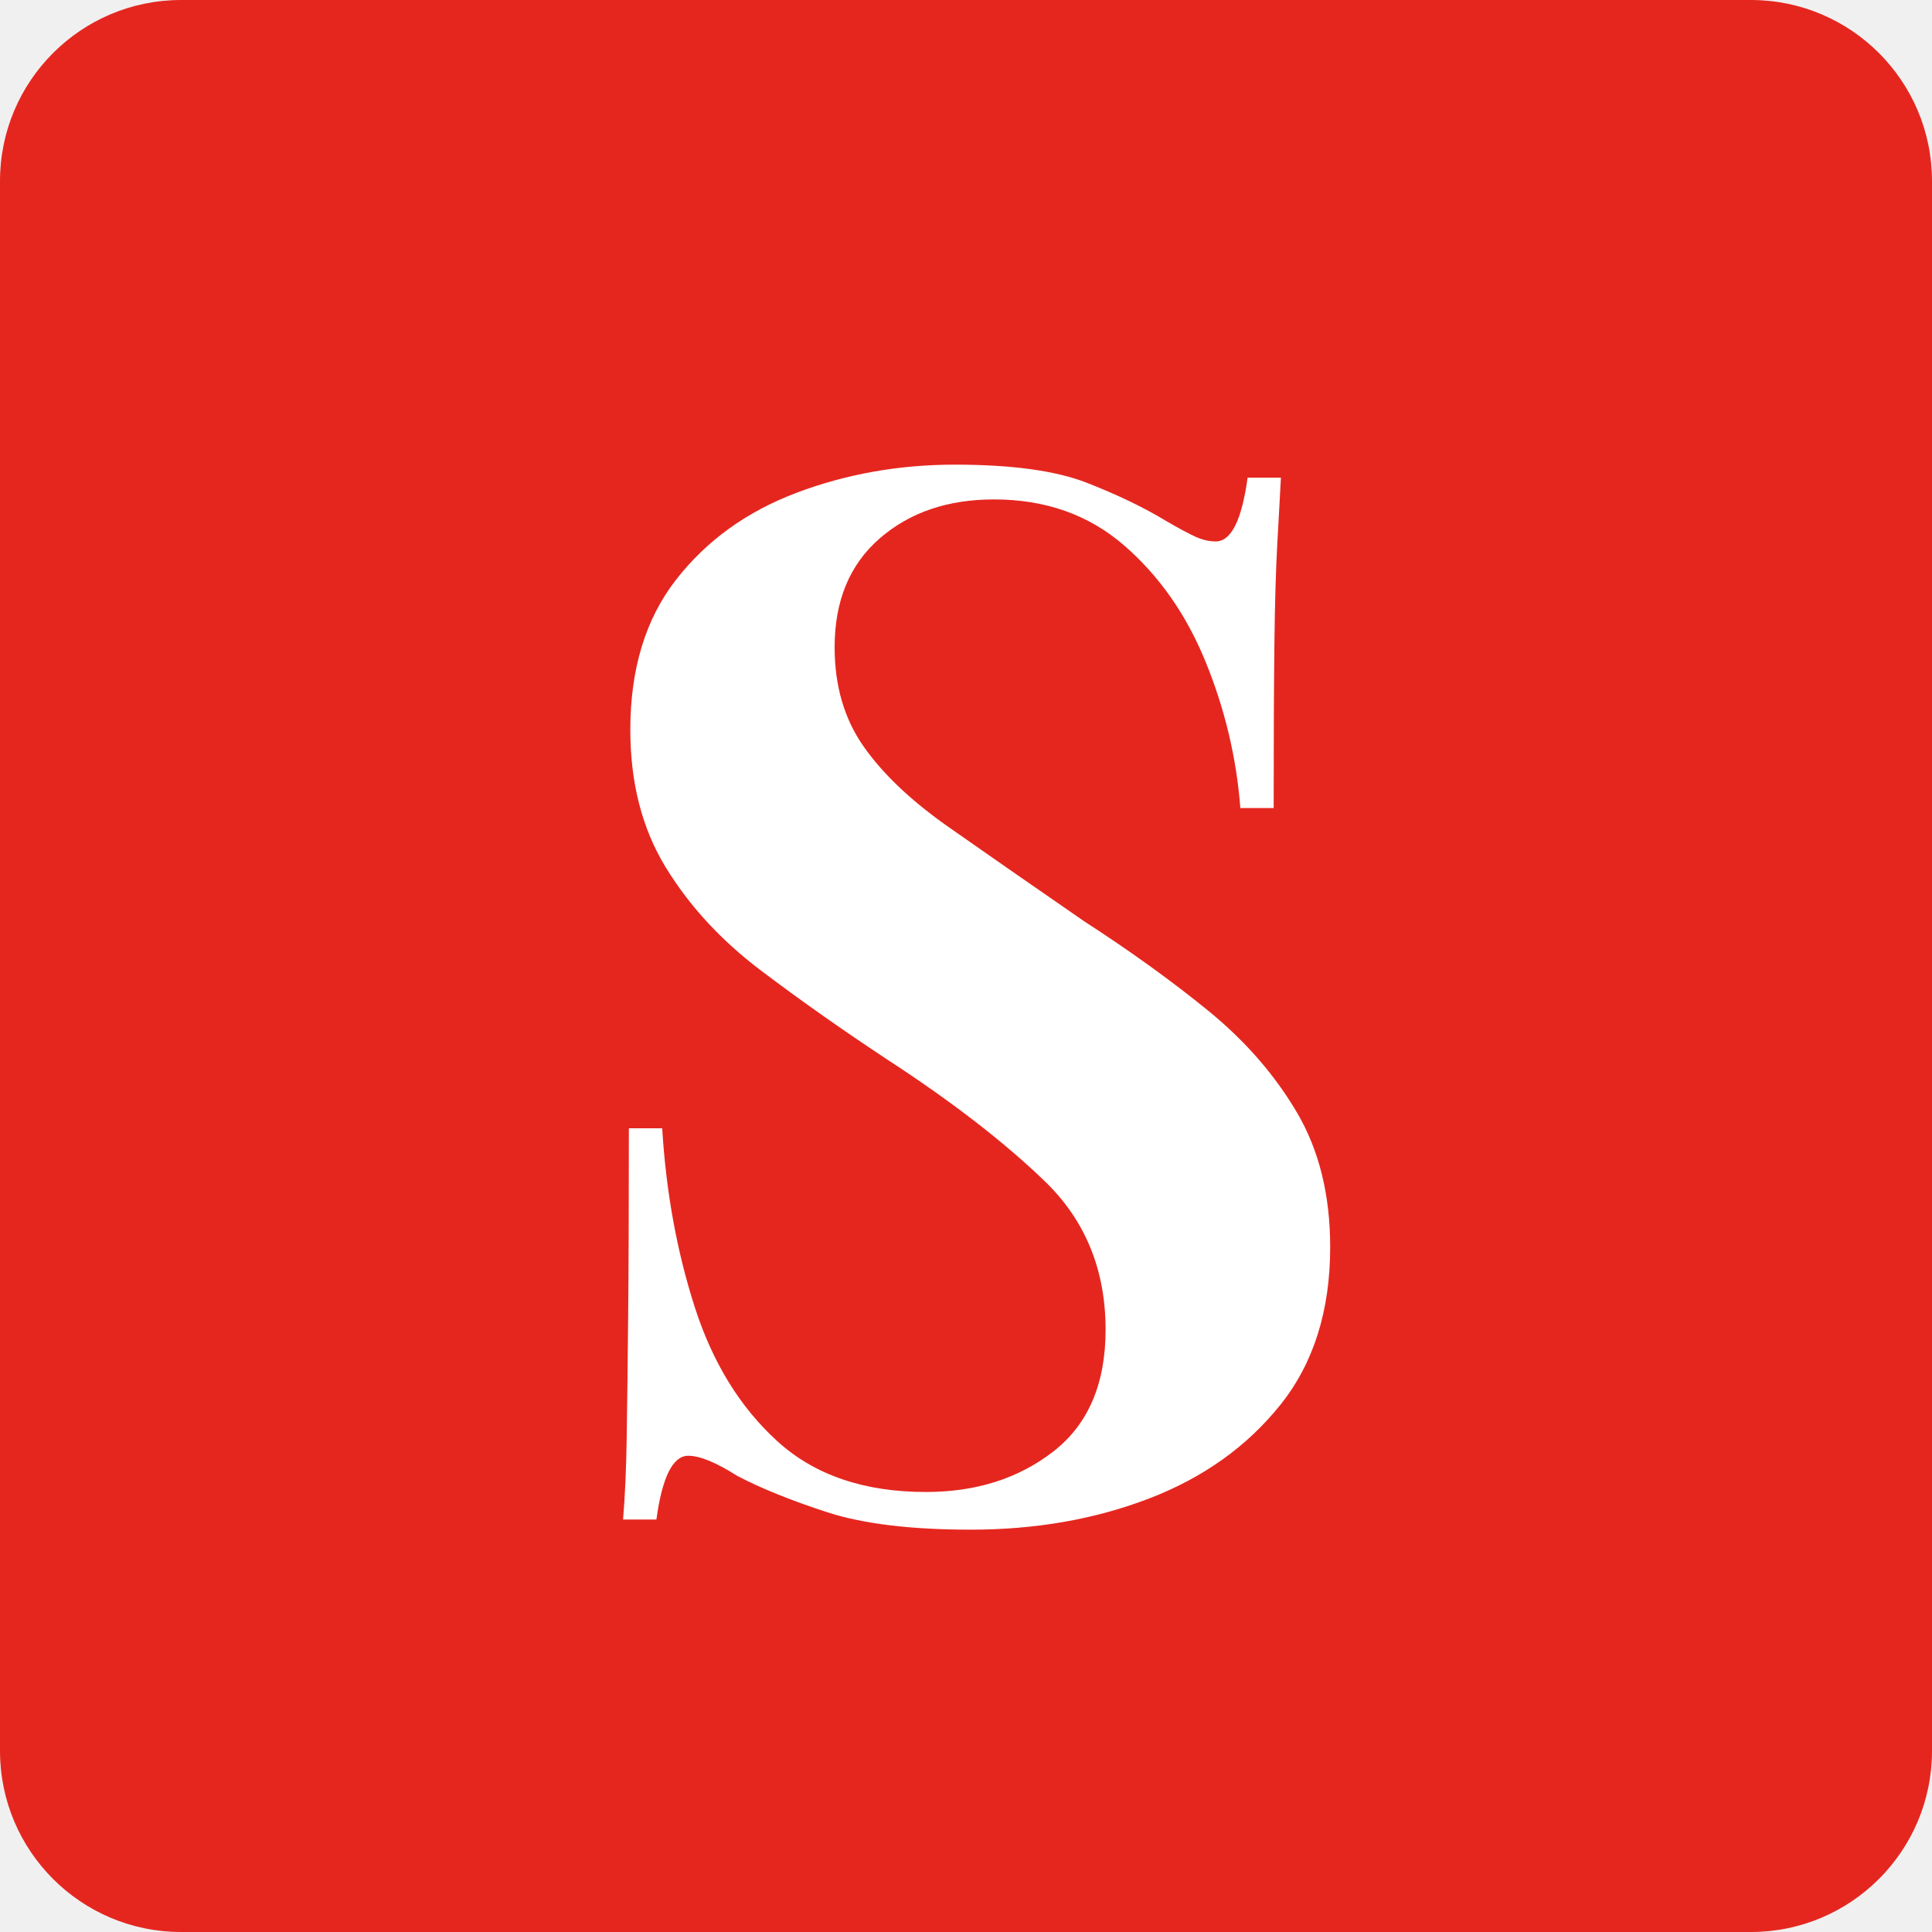
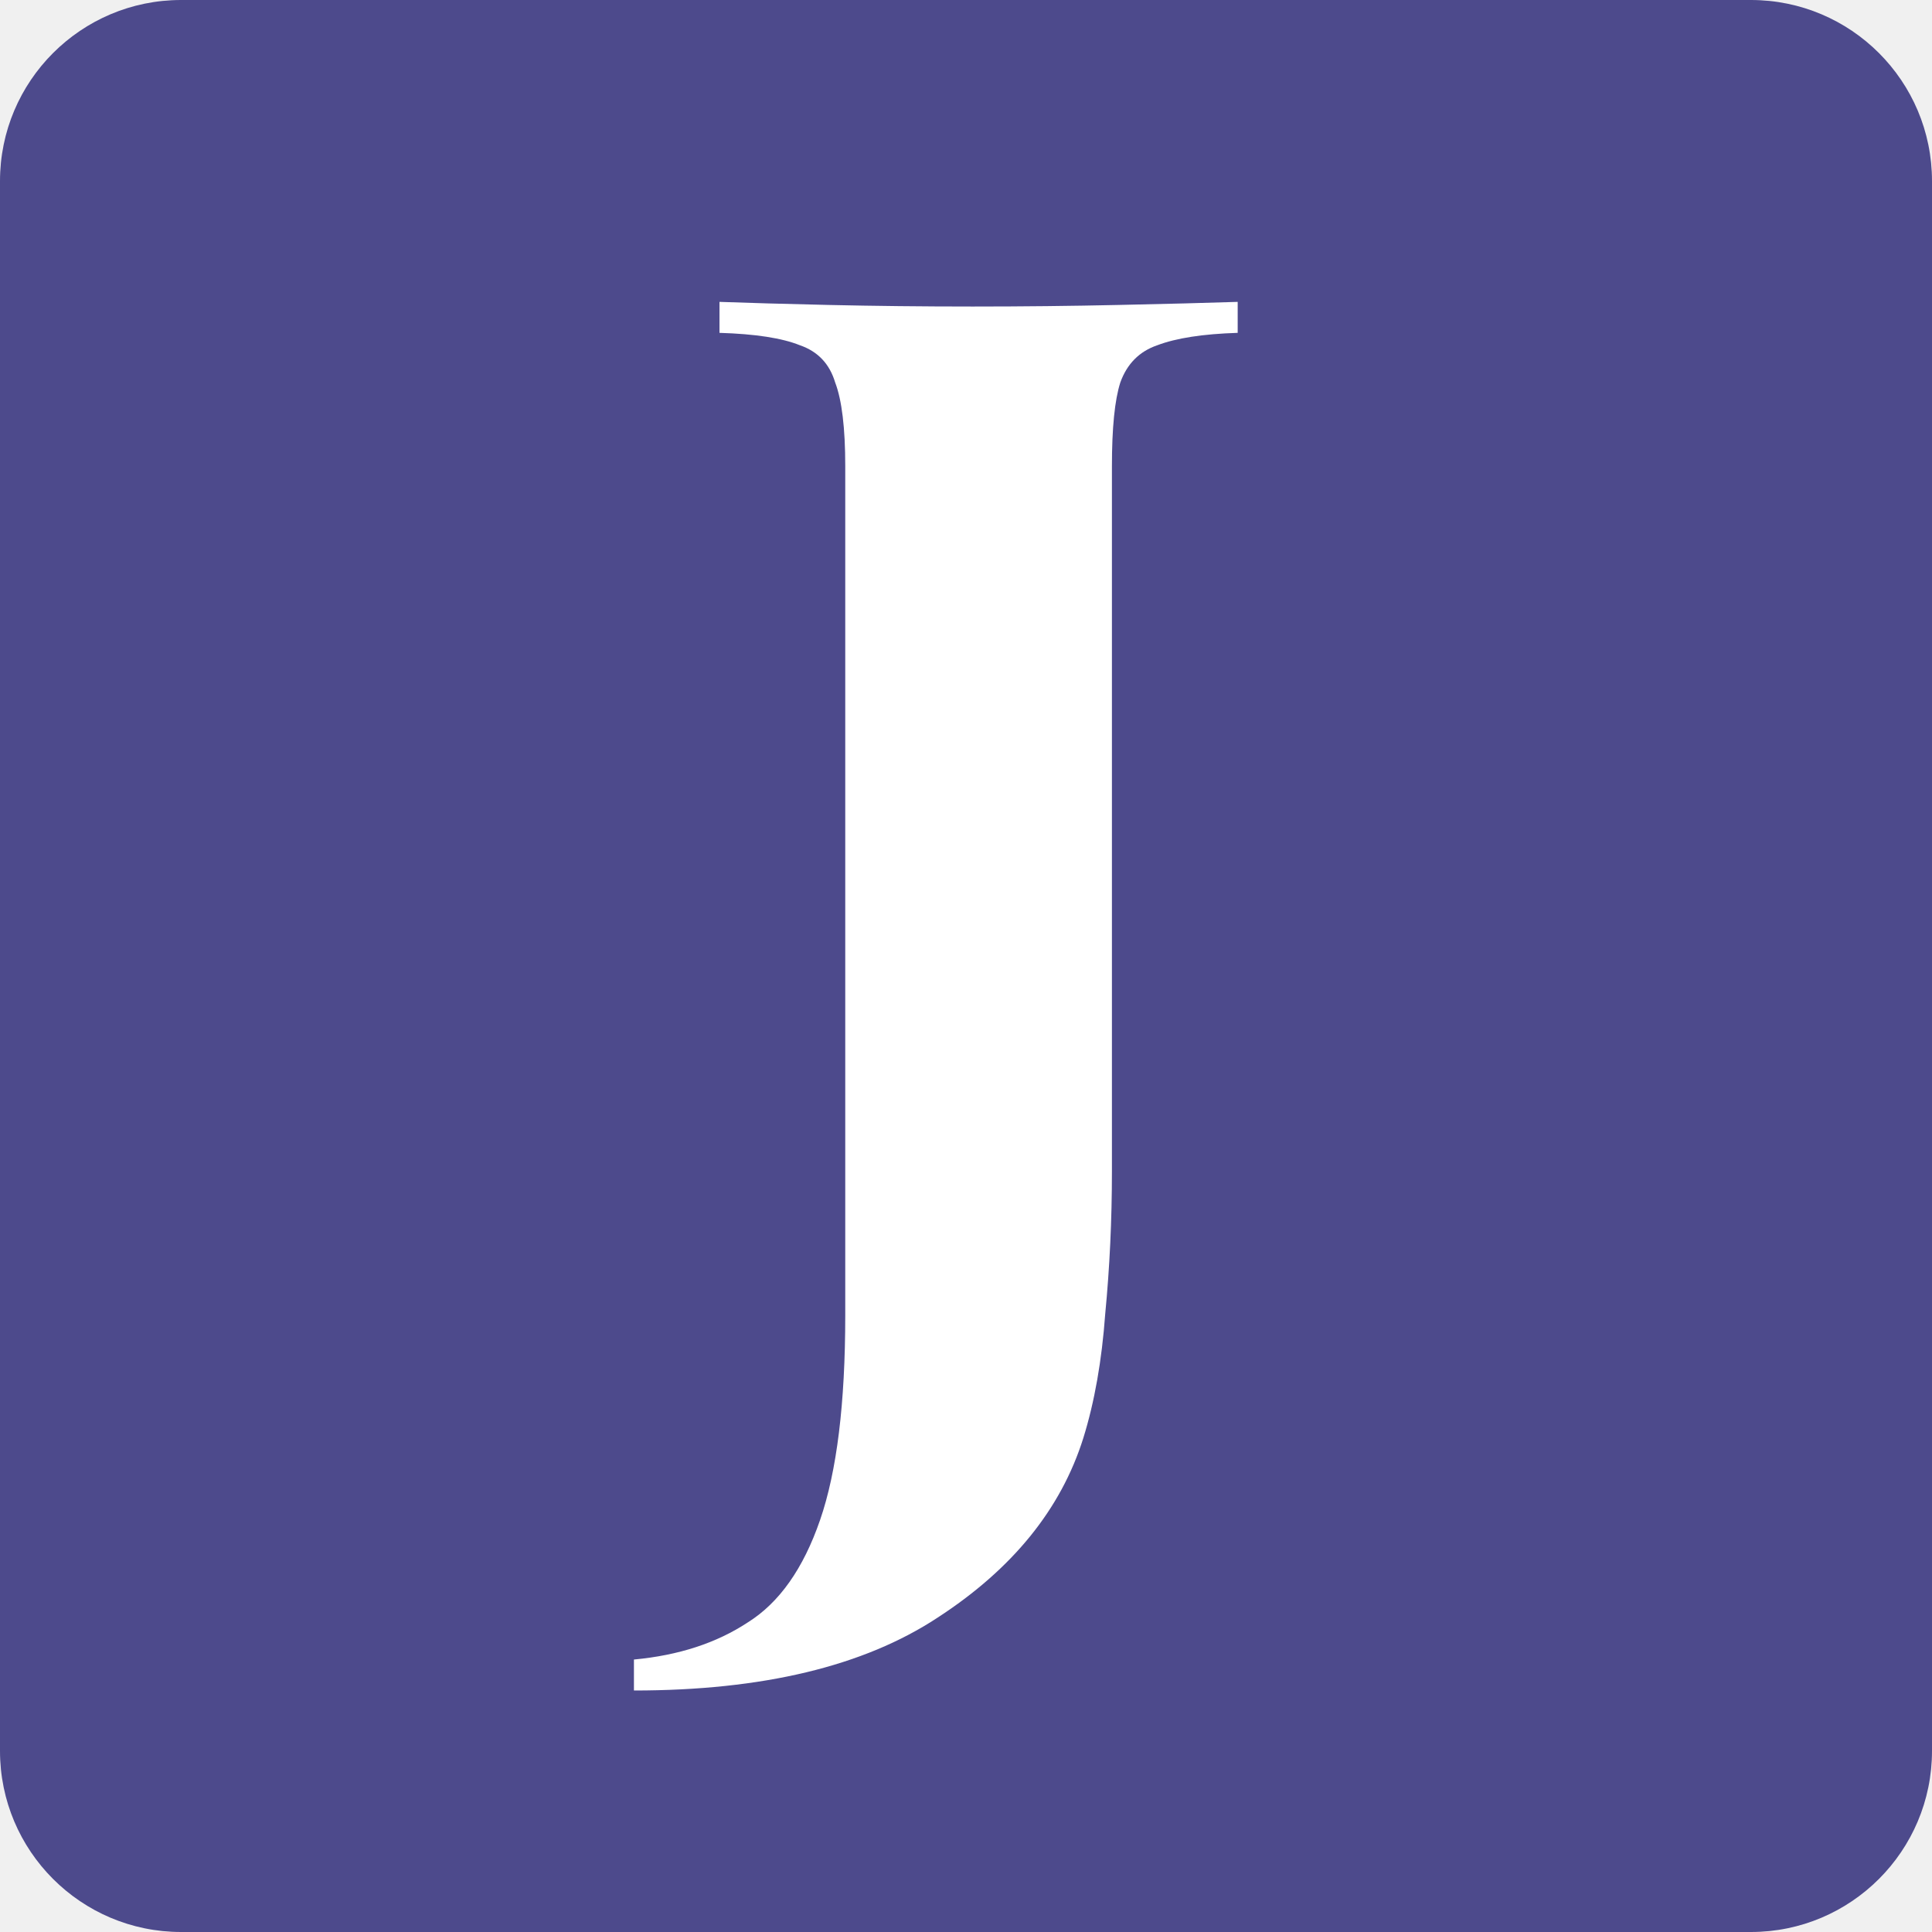
- <svg xmlns="http://www.w3.org/2000/svg" width="32px" height="32px" viewBox="0 0 32 32" version="1.1">
-   <g id="Page-1" stroke="none" stroke-width="1" fill="none" fill-rule="evenodd">
-     <g id="Group">
-       <rect id="Rectangle" fill="#E5261F" x="0" y="0" width="32" height="32" rx="3" />
-       <path d="M16.08,25.336 C17.152,25.336 18.136,25.164 19.032,24.82 C19.928,24.476 20.652,23.96 21.204,23.272 C21.756,22.584 22.032,21.712 22.032,20.656 C22.032,19.792 21.848,19.048 21.48,18.424 C21.112,17.8 20.624,17.24 20.016,16.744 C19.408,16.248 18.72,15.752 17.952,15.256 C17.072,14.648 16.324,14.128 15.708,13.696 C15.092,13.264 14.624,12.82 14.304,12.364 C13.984,11.908 13.824,11.36 13.824,10.72 C13.824,9.952 14.072,9.352 14.568,8.92 C15.064,8.488 15.696,8.272 16.464,8.272 C17.312,8.272 18.028,8.524 18.612,9.028 C19.196,9.532 19.648,10.176 19.968,10.96 C20.288,11.744 20.48,12.552 20.544,13.384 L20.544,13.384 L21.096,13.384 C21.096,12.264 21.1,11.36 21.108,10.672 C21.116,9.984 21.132,9.428 21.156,9.004 L21.17,8.757 C21.188,8.437 21.203,8.155 21.216,7.912 L21.216,7.912 L20.664,7.912 C20.568,8.616 20.392,8.968 20.136,8.968 C20.024,8.968 19.908,8.94 19.788,8.884 C19.668,8.828 19.512,8.744 19.32,8.632 C18.952,8.408 18.512,8.196 18,7.996 C17.488,7.796 16.76,7.696 15.816,7.696 C14.888,7.696 14.012,7.852 13.188,8.164 C12.364,8.476 11.7,8.956 11.196,9.604 C10.692,10.252 10.44,11.08 10.44,12.088 C10.44,12.968 10.636,13.728 11.028,14.368 C11.42,15.008 11.944,15.576 12.6,16.072 C13.256,16.568 13.96,17.064 14.712,17.56 C15.768,18.248 16.632,18.916 17.304,19.564 C17.976,20.212 18.312,21.032 18.312,22.024 C18.312,22.92 18.024,23.592 17.448,24.04 C16.872,24.488 16.168,24.712 15.336,24.712 C14.312,24.712 13.492,24.432 12.876,23.872 C12.26,23.312 11.804,22.572 11.508,21.652 C11.212,20.732 11.032,19.744 10.968,18.688 L10.968,18.688 L10.416,18.688 C10.416,19.952 10.412,20.996 10.404,21.82 C10.396,22.644 10.388,23.312 10.38,23.824 C10.372,24.336 10.352,24.784 10.32,25.168 L10.32,25.168 L10.872,25.168 C10.968,24.464 11.144,24.112 11.4,24.112 C11.592,24.112 11.864,24.224 12.216,24.448 C12.616,24.656 13.112,24.856 13.704,25.048 C14.296,25.24 15.088,25.336 16.08,25.336 Z" id="S" fill="#FFFFFF" fill-rule="nonzero" />
-     </g>
+ <svg xmlns="http://www.w3.org/2000/svg" width="32" height="32" viewBox="0 0 32 32" fill="none">
+   <g clip-path="url(#clip0_5_135)">
+     <path d="M29 0H3C1.343 0 0 1.343 0 3V29C0 30.657 1.343 32 3 32H29C30.657 32 32 30.657 32 29V3C32 1.343 30.657 0 29 0Z" fill="#4D4A8C" />
+     <path d="M10.5 28V27.487C11.241 27.418 11.87 27.213 12.389 26.87C12.907 26.545 13.306 25.981 13.583 25.176C13.861 24.372 14 23.243 14 21.788V7.721C14 7.088 13.944 6.626 13.833 6.335C13.741 6.027 13.546 5.821 13.25 5.719C12.954 5.599 12.509 5.531 11.917 5.513V5C12.38 5.017 12.982 5.034 13.722 5.051C14.482 5.068 15.278 5.077 16.111 5.077C16.944 5.077 17.75 5.068 18.528 5.051C19.324 5.034 19.982 5.017 20.5 5V5.513C19.926 5.531 19.482 5.599 19.167 5.719C18.87 5.821 18.667 6.027 18.556 6.335C18.463 6.626 18.417 7.088 18.417 7.721V17.116C18.417 17.818 18.417 18.579 18.417 19.401C18.417 20.205 18.38 20.992 18.306 21.762C18.25 22.532 18.13 23.217 17.944 23.816C17.574 24.997 16.768 25.989 15.528 26.794C14.306 27.598 12.63 28 10.5 28Z" fill="white" />
  </g>
+   <defs>
+     <clipPath id="clip0_5_135">
+       <rect width="32" height="32" fill="white" />
+     </clipPath>
+   </defs>
</svg>
